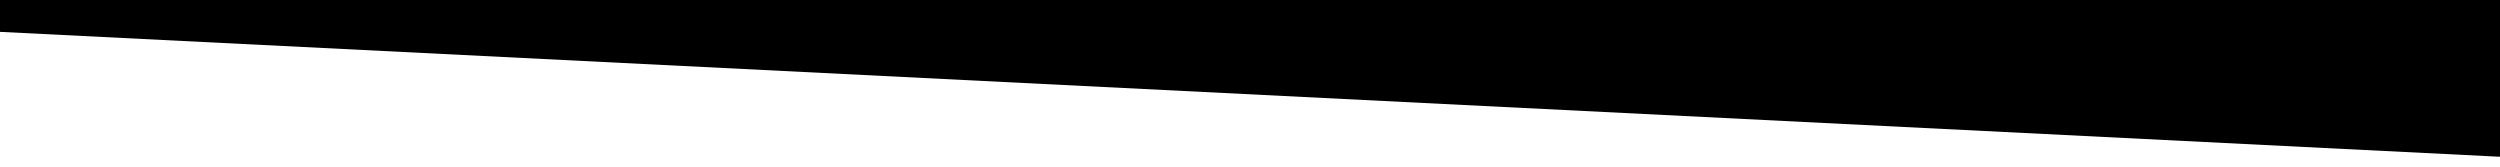
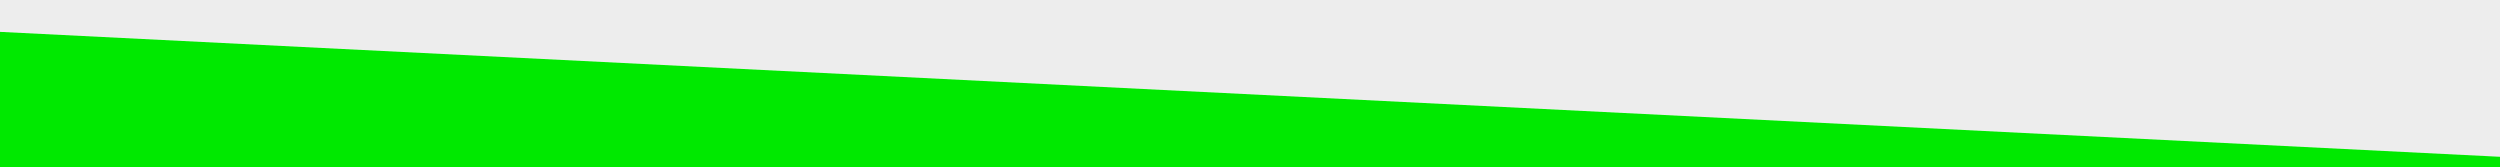
<svg xmlns="http://www.w3.org/2000/svg" width="1500" height="100" viewBox="0 0 396.875 26.458" version="1.1" id="svg14490">
  <defs id="defs14484" />
  <g id="layer1" transform="translate(0,-270.5417)">
-     <rect style="opacity:1;fill:#000000;fill-opacity:1;fill-rule:evenodd;stroke:none;stroke-width:0.166;stroke-linecap:square;stroke-linejoin:miter;stroke-miterlimit:4;stroke-dasharray:none;stroke-dashoffset:10;stroke-opacity:1;paint-order:markers stroke fill" id="rect9068-0" width="431.848" height="33.411" x="-482.242" y="247.6" transform="matrix(-0.9987543,-0.04989789,-0.2499698,0.9682536,0,0)" />
+     <rect style="opacity:1;fill:#dddcdd;fill-opacity:0.5;fill-rule:evenodd;stroke:none;stroke-width:0.166;stroke-linecap:square;stroke-linejoin:miter;stroke-miterlimit:4;stroke-dasharray:none;stroke-dashoffset:10;stroke-opacity:1;paint-order:markers stroke fill" id="rect9068-0" width="431.848" height="33.411" x="-482.242" y="247.6" transform="matrix(-0.9987543,-0.04989789,-0.2499698,0.9682536,0,0)" />
+     <rect transform="matrix(-0.9987543,-0.04989789,-0.2499698,0.9682536,0,0)" y="281.012" x="-482.242" height="33.411" width="431.848" id="rect14250" style="opacity:1;fill:#00e900;fill-opacity:1;fill-rule:evenodd;stroke:none;stroke-width:0.166;stroke-linecap:square;stroke-linejoin:miter;stroke-miterlimit:4;stroke-dasharray:none;stroke-dashoffset:10;stroke-opacity:1;paint-order:markers stroke fill" />
  </g>
</svg>
